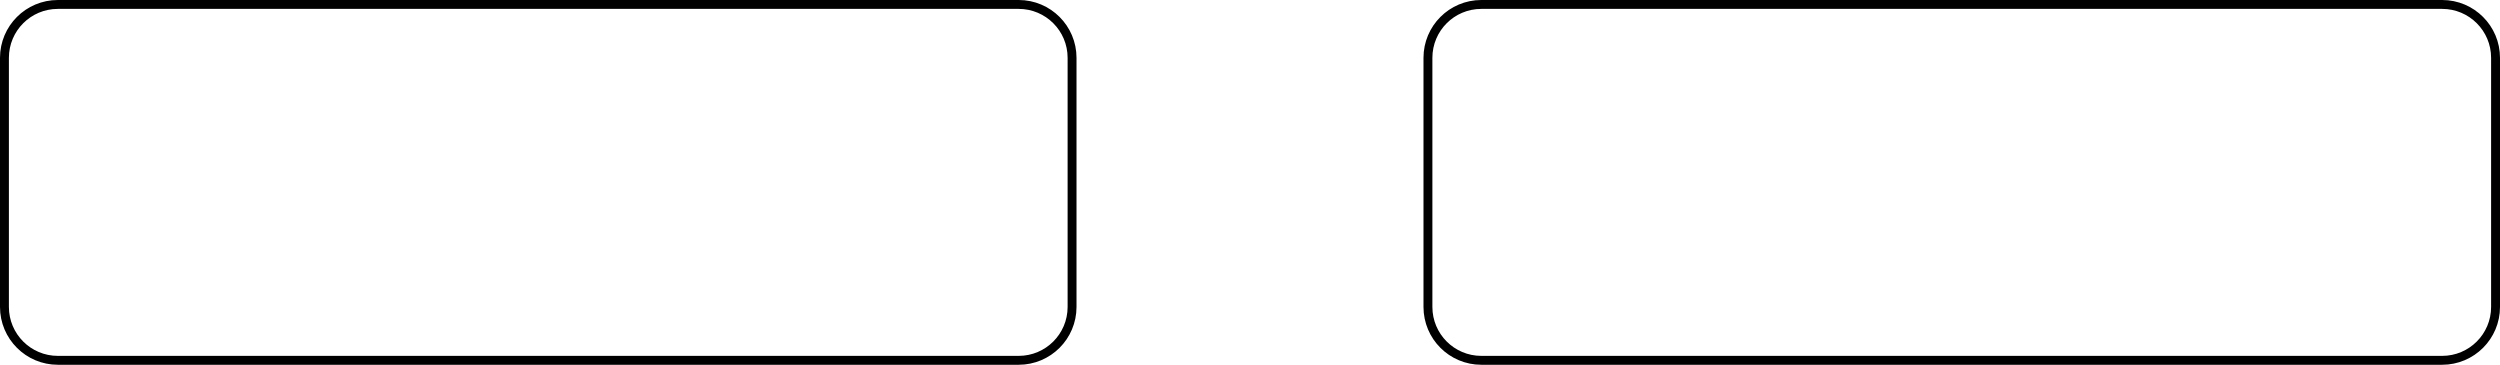
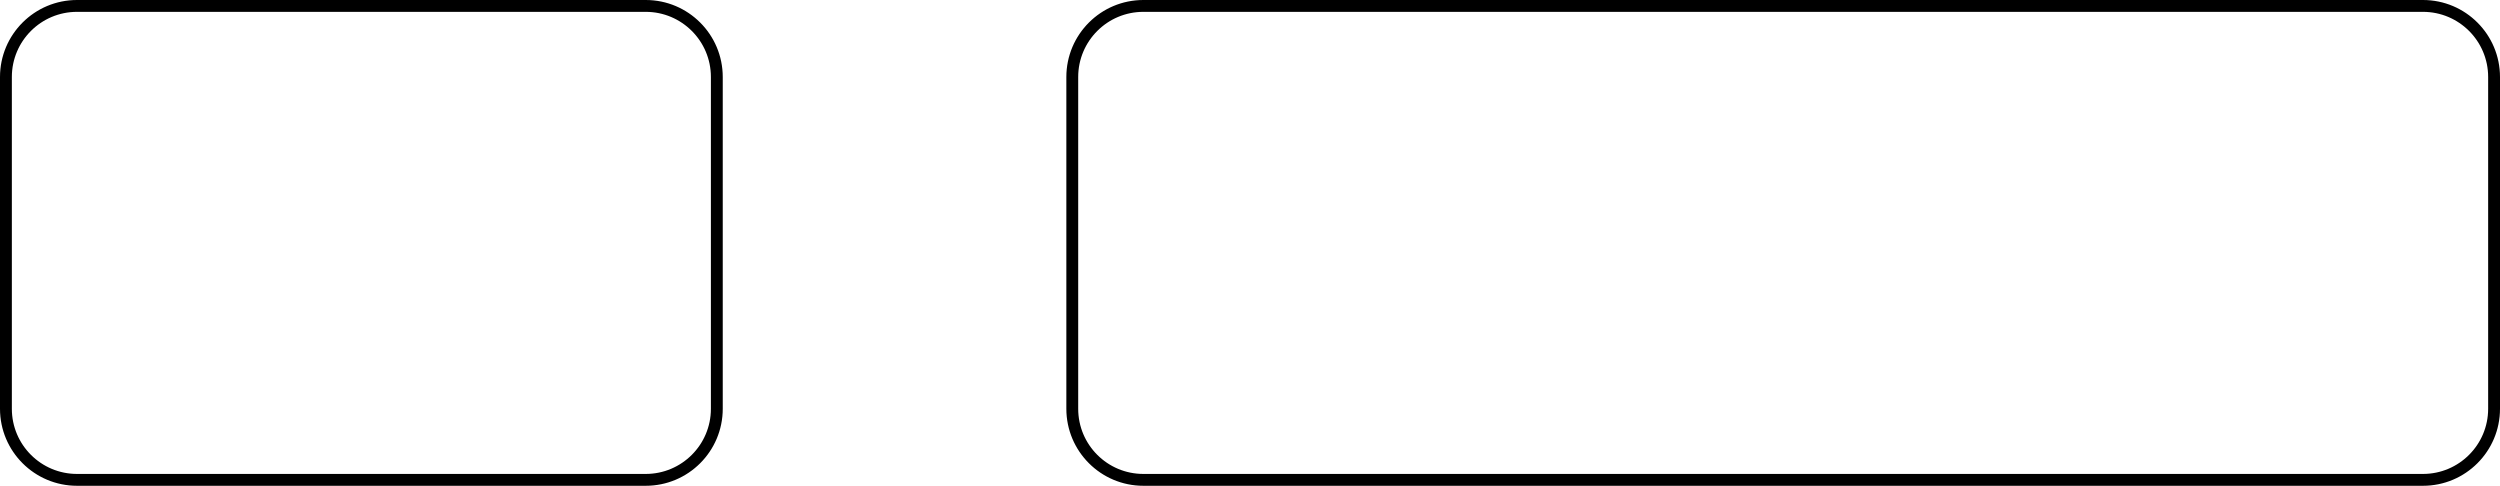
- <svg xmlns="http://www.w3.org/2000/svg" version="1.1" width="281px" height="41px" viewBox="-0.5 -0.5 281 41" content="&lt;mxfile host=&quot;app.diagrams.net&quot; agent=&quot;Mozilla/5.0 (Windows NT 10.0; Win64; x64) AppleWebKit/537.36 (KHTML, like Gecko) Chrome/125.0.0.0 Safari/537.36&quot; version=&quot;25.0.1&quot;&gt;&#10;  &lt;diagram id=&quot;C5RBs43oDa-KdzZeNtuy&quot; name=&quot;Page-1&quot;&gt;&#10;    &lt;mxGraphModel dx=&quot;1434&quot; dy=&quot;746&quot; grid=&quot;1&quot; gridSize=&quot;10&quot; guides=&quot;1&quot; tooltips=&quot;1&quot; connect=&quot;1&quot; arrows=&quot;1&quot; fold=&quot;1&quot; page=&quot;1&quot; pageScale=&quot;1&quot; pageWidth=&quot;827&quot; pageHeight=&quot;1169&quot; math=&quot;0&quot; shadow=&quot;0&quot;&gt;&#10;      &lt;root&gt;&#10;        &lt;mxCell id=&quot;WIyWlLk6GJQsqaUBKTNV-0&quot; /&gt;&#10;        &lt;mxCell id=&quot;WIyWlLk6GJQsqaUBKTNV-1&quot; parent=&quot;WIyWlLk6GJQsqaUBKTNV-0&quot; /&gt;&#10;        &lt;object label=&quot;&quot; id=&quot;one&quot;&gt;&#10;          &lt;mxCell style=&quot;rounded=1;whiteSpace=wrap;html=1;fontSize=12;glass=0;strokeWidth=1;shadow=0;&quot; parent=&quot;WIyWlLk6GJQsqaUBKTNV-1&quot; vertex=&quot;1&quot;&gt;&#10;            &lt;mxGeometry x=&quot;200&quot; y=&quot;80&quot; width=&quot;120&quot; height=&quot;40&quot; as=&quot;geometry&quot; /&gt;&#10;          &lt;/mxCell&gt;&#10;        &lt;/object&gt;&#10;        &lt;object label=&quot;&quot; id=&quot;two&quot;&gt;&#10;          &lt;mxCell style=&quot;rounded=1;whiteSpace=wrap;html=1;fontSize=12;glass=0;strokeWidth=1;shadow=0;&quot; parent=&quot;WIyWlLk6GJQsqaUBKTNV-1&quot; vertex=&quot;1&quot;&gt;&#10;            &lt;mxGeometry x=&quot;360&quot; y=&quot;80&quot; width=&quot;120&quot; height=&quot;40&quot; as=&quot;geometry&quot; /&gt;&#10;          &lt;/mxCell&gt;&#10;        &lt;/object&gt;&#10;      &lt;/root&gt;&#10;    &lt;/mxGraphModel&gt;&#10;  &lt;/diagram&gt;&#10;&lt;/mxfile&gt;&#10;">
+ <svg xmlns="http://www.w3.org/2000/svg" version="1.1" width="211px" height="41px" viewBox="-0.5 -0.5 211 41" content="&lt;mxfile host=&quot;app.diagrams.net&quot; agent=&quot;Mozilla/5.0 (Windows NT 10.0; Win64; x64) AppleWebKit/537.36 (KHTML, like Gecko) Chrome/125.0.0.0 Safari/537.36&quot; version=&quot;25.0.1&quot;&gt;&#10;  &lt;diagram id=&quot;BUG9V5cji3A--fOhJ4zQ&quot; name=&quot;Page-1&quot;&gt;&#10;    &lt;mxGraphModel dx=&quot;1434&quot; dy=&quot;746&quot; grid=&quot;1&quot; gridSize=&quot;10&quot; guides=&quot;1&quot; tooltips=&quot;1&quot; connect=&quot;1&quot; arrows=&quot;1&quot; fold=&quot;1&quot; page=&quot;1&quot; pageScale=&quot;1&quot; pageWidth=&quot;827&quot; pageHeight=&quot;1169&quot; math=&quot;0&quot; shadow=&quot;0&quot;&gt;&#10;      &lt;root&gt;&#10;        &lt;mxCell id=&quot;0&quot; /&gt;&#10;        &lt;mxCell id=&quot;1&quot; parent=&quot;0&quot; /&gt;&#10;        &lt;object label=&quot;&quot; id=&quot;superbox&quot;&gt;&#10;          &lt;mxCell style=&quot;rounded=1;whiteSpace=wrap;html=1;fontSize=12;glass=0;strokeWidth=1;shadow=0;&quot; parent=&quot;1&quot; vertex=&quot;1&quot;&gt;&#10;            &lt;mxGeometry x=&quot;140&quot; y=&quot;40&quot; width=&quot;60&quot; height=&quot;40&quot; as=&quot;geometry&quot; /&gt;&#10;          &lt;/mxCell&gt;&#10;        &lt;/object&gt;&#10;        &lt;object label=&quot;&quot; id=&quot;superbox2&quot;&gt;&#10;          &lt;mxCell style=&quot;rounded=1;whiteSpace=wrap;html=1;fontSize=12;glass=0;strokeWidth=1;shadow=0;&quot; parent=&quot;1&quot; vertex=&quot;1&quot;&gt;&#10;            &lt;mxGeometry x=&quot;230&quot; y=&quot;40&quot; width=&quot;120&quot; height=&quot;40&quot; as=&quot;geometry&quot; /&gt;&#10;          &lt;/mxCell&gt;&#10;        &lt;/object&gt;&#10;      &lt;/root&gt;&#10;    &lt;/mxGraphModel&gt;&#10;  &lt;/diagram&gt;&#10;&lt;/mxfile&gt;&#10;">
  <defs />
  <g>
-     <g data-cell-id="WIyWlLk6GJQsqaUBKTNV-0">
-       <g data-cell-id="WIyWlLk6GJQsqaUBKTNV-1">
-         <g data-cell-id="one">
+     <g data-cell-id="0">
+       <g data-cell-id="1">
+         <g data-cell-id="superbox">
          <g>
-             <rect x="0" y="0" width="120" height="40" rx="6" ry="6" fill="rgb(255, 255, 255)" stroke="rgb(0, 0, 0)" pointer-events="all" />
+             <rect x="0" y="0" width="60" height="40" rx="6" ry="6" fill="rgb(255, 255, 255)" stroke="rgb(0, 0, 0)" pointer-events="all" />
          </g>
        </g>
-         <g data-cell-id="two">
+         <g data-cell-id="superbox2">
          <g>
-             <rect x="160" y="0" width="120" height="40" rx="6" ry="6" fill="rgb(255, 255, 255)" stroke="rgb(0, 0, 0)" pointer-events="all" />
+             <rect x="90" y="0" width="120" height="40" rx="6" ry="6" fill="rgb(255, 255, 255)" stroke="rgb(0, 0, 0)" pointer-events="all" />
          </g>
        </g>
      </g>
    </g>
  </g>
</svg>
